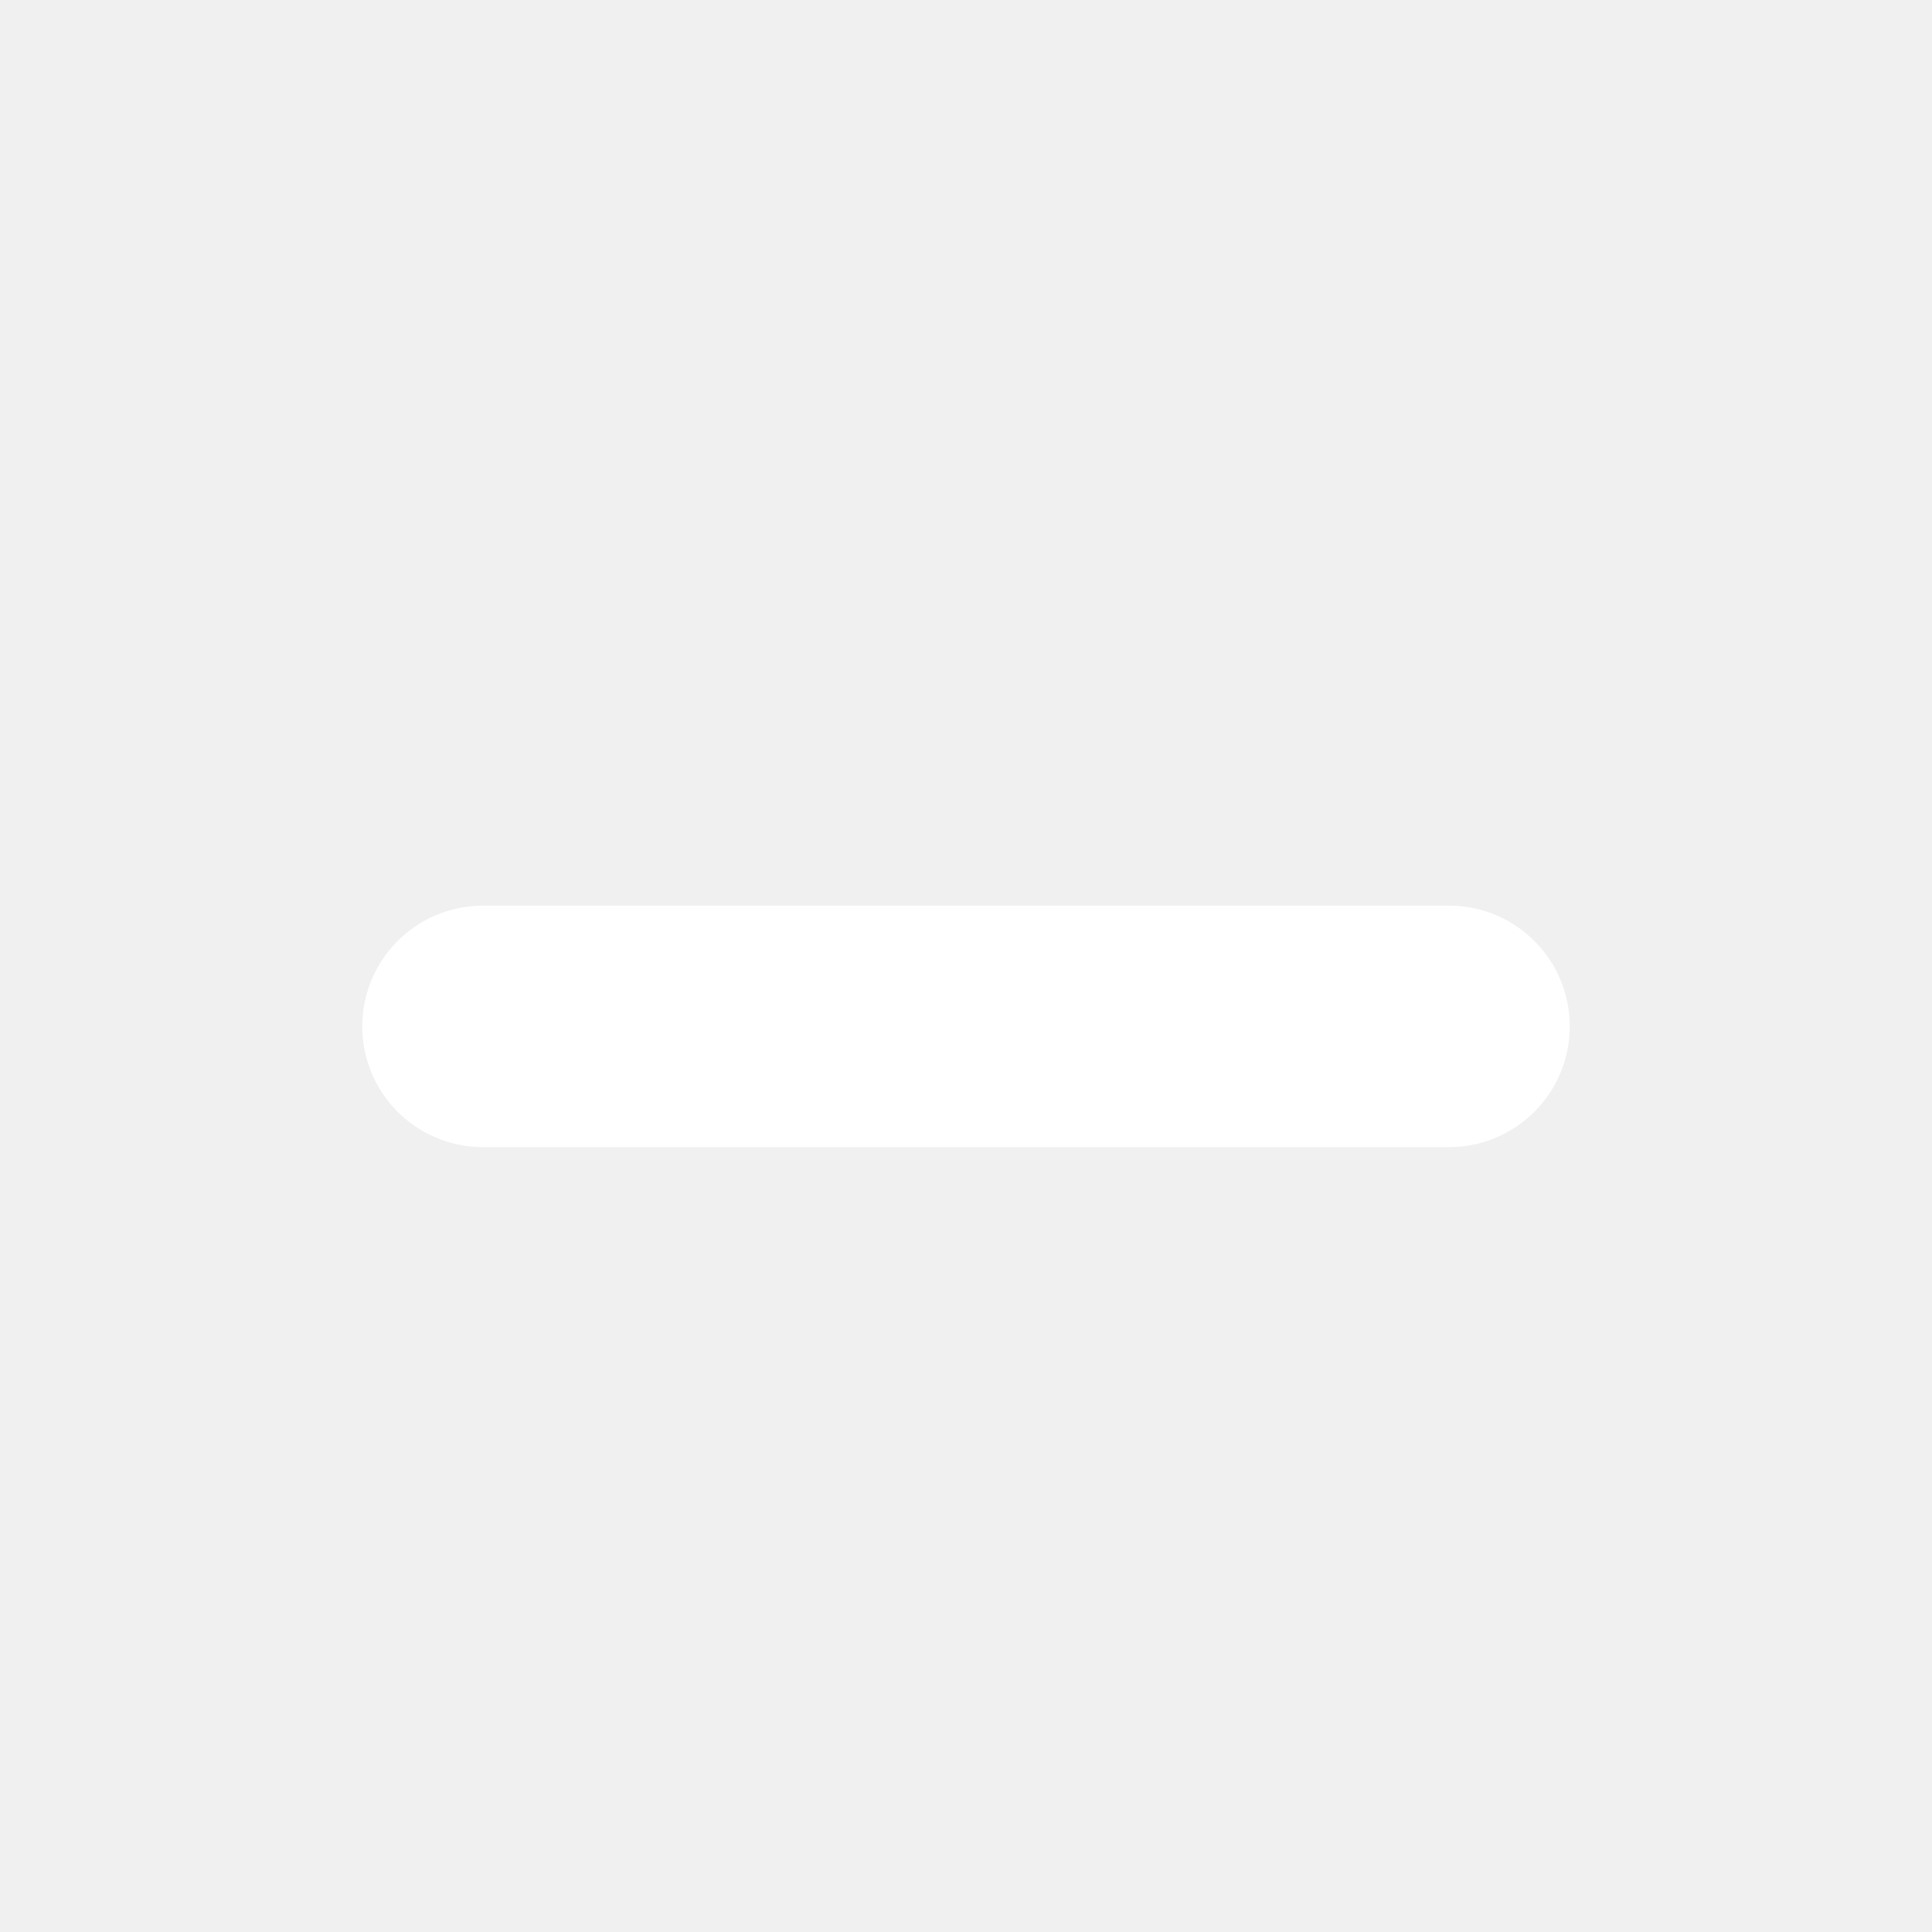
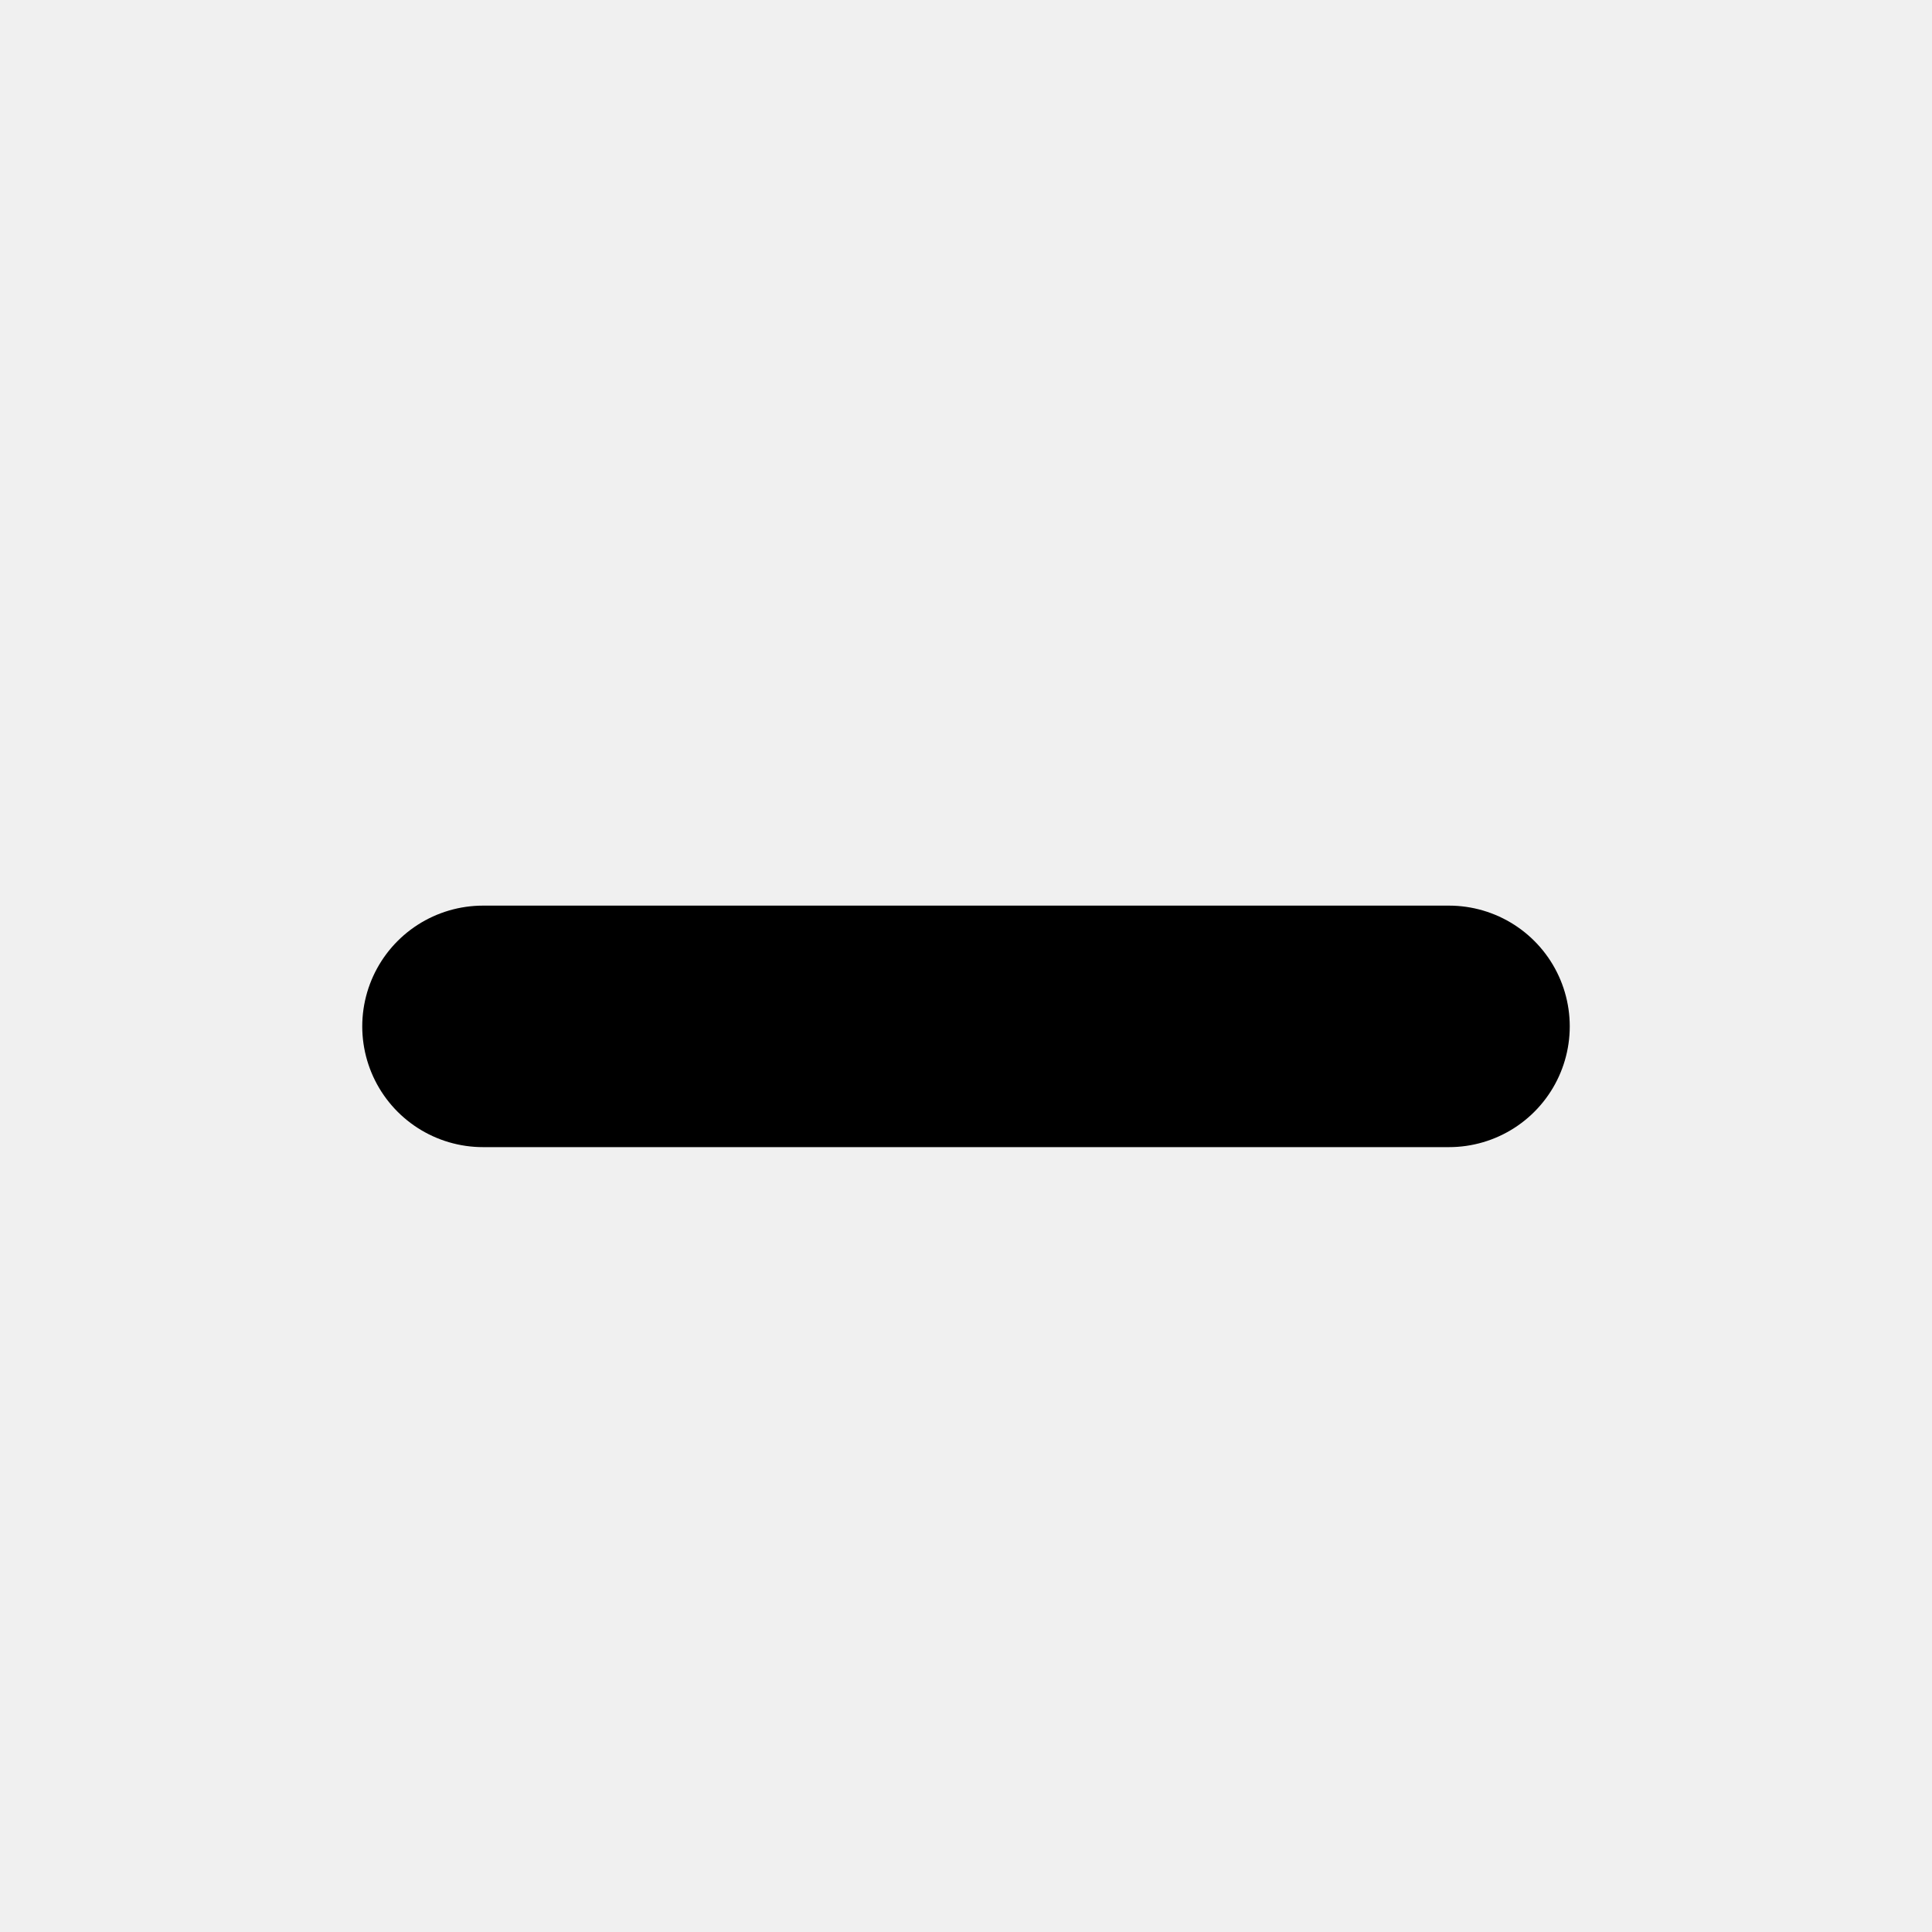
<svg xmlns="http://www.w3.org/2000/svg" width="24" height="24" viewBox="0 0 24 24" fill="none">
-   <path d="M18 12.75H6" stroke="white" stroke-width="3" stroke-linecap="round" stroke-linejoin="round" />
+   <path d="M18 12.75H6" stroke="currentColor" stroke-width="3" stroke-linecap="round" stroke-linejoin="round" />
</svg>
